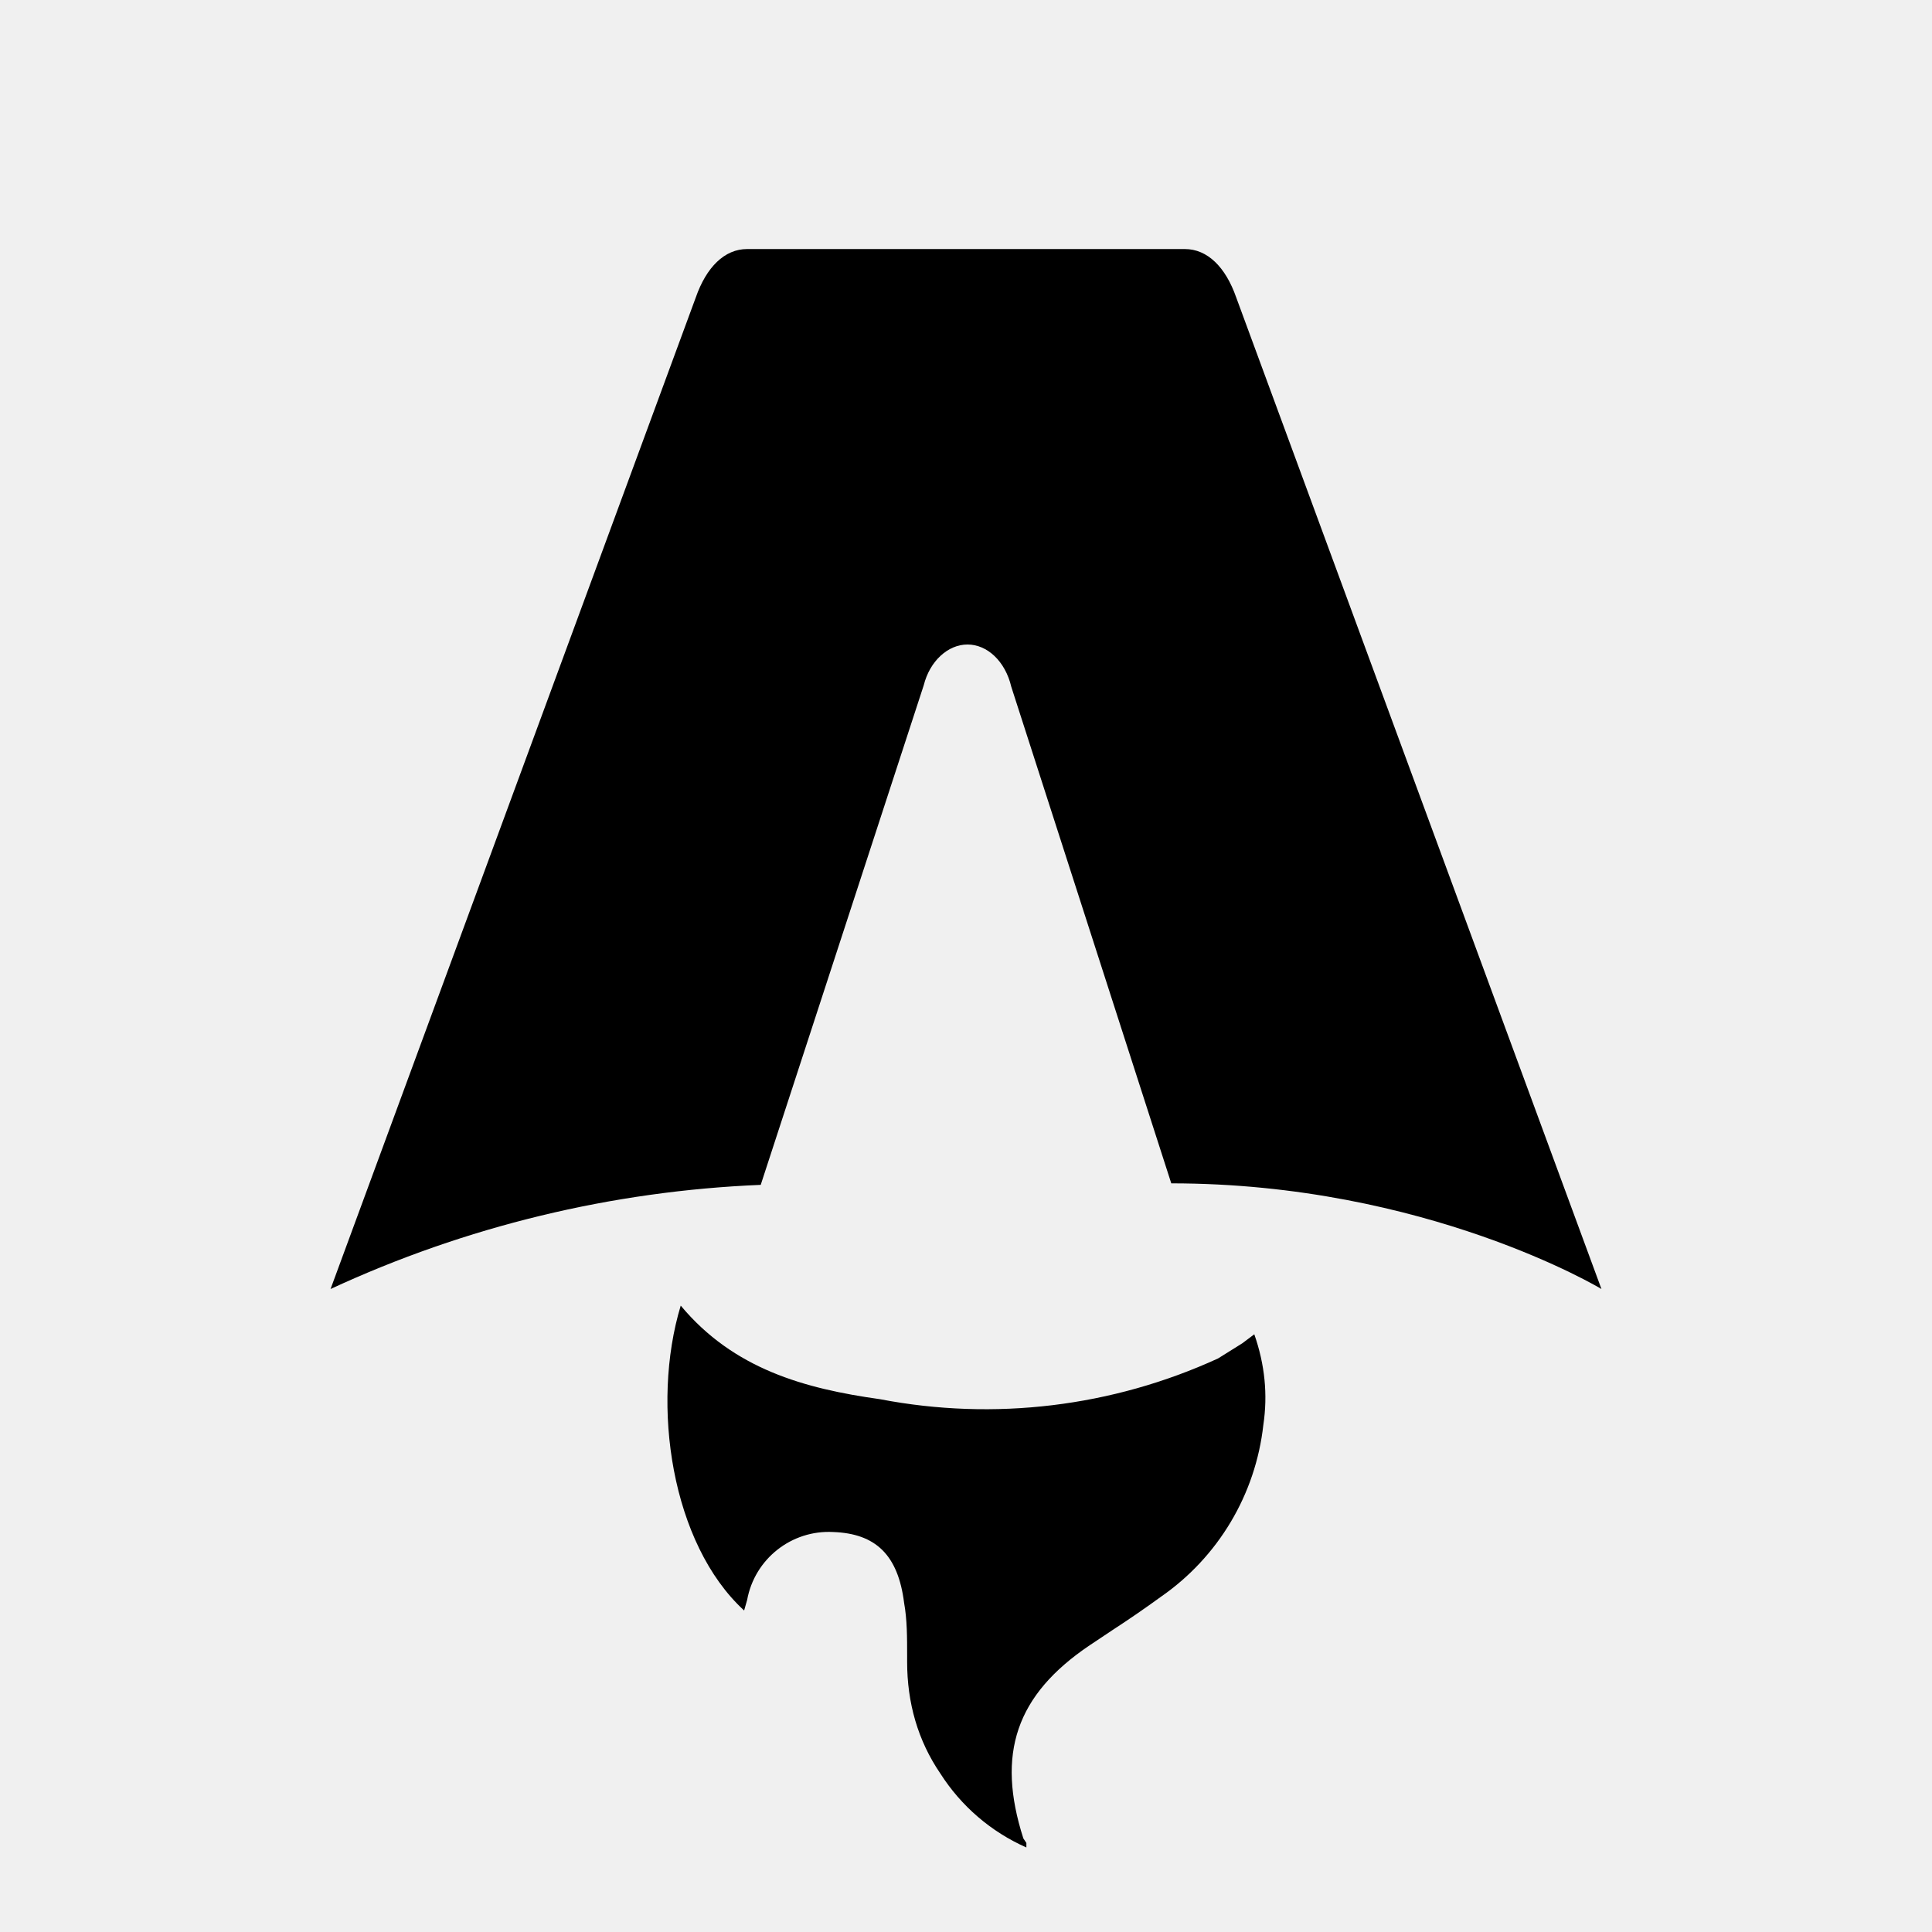
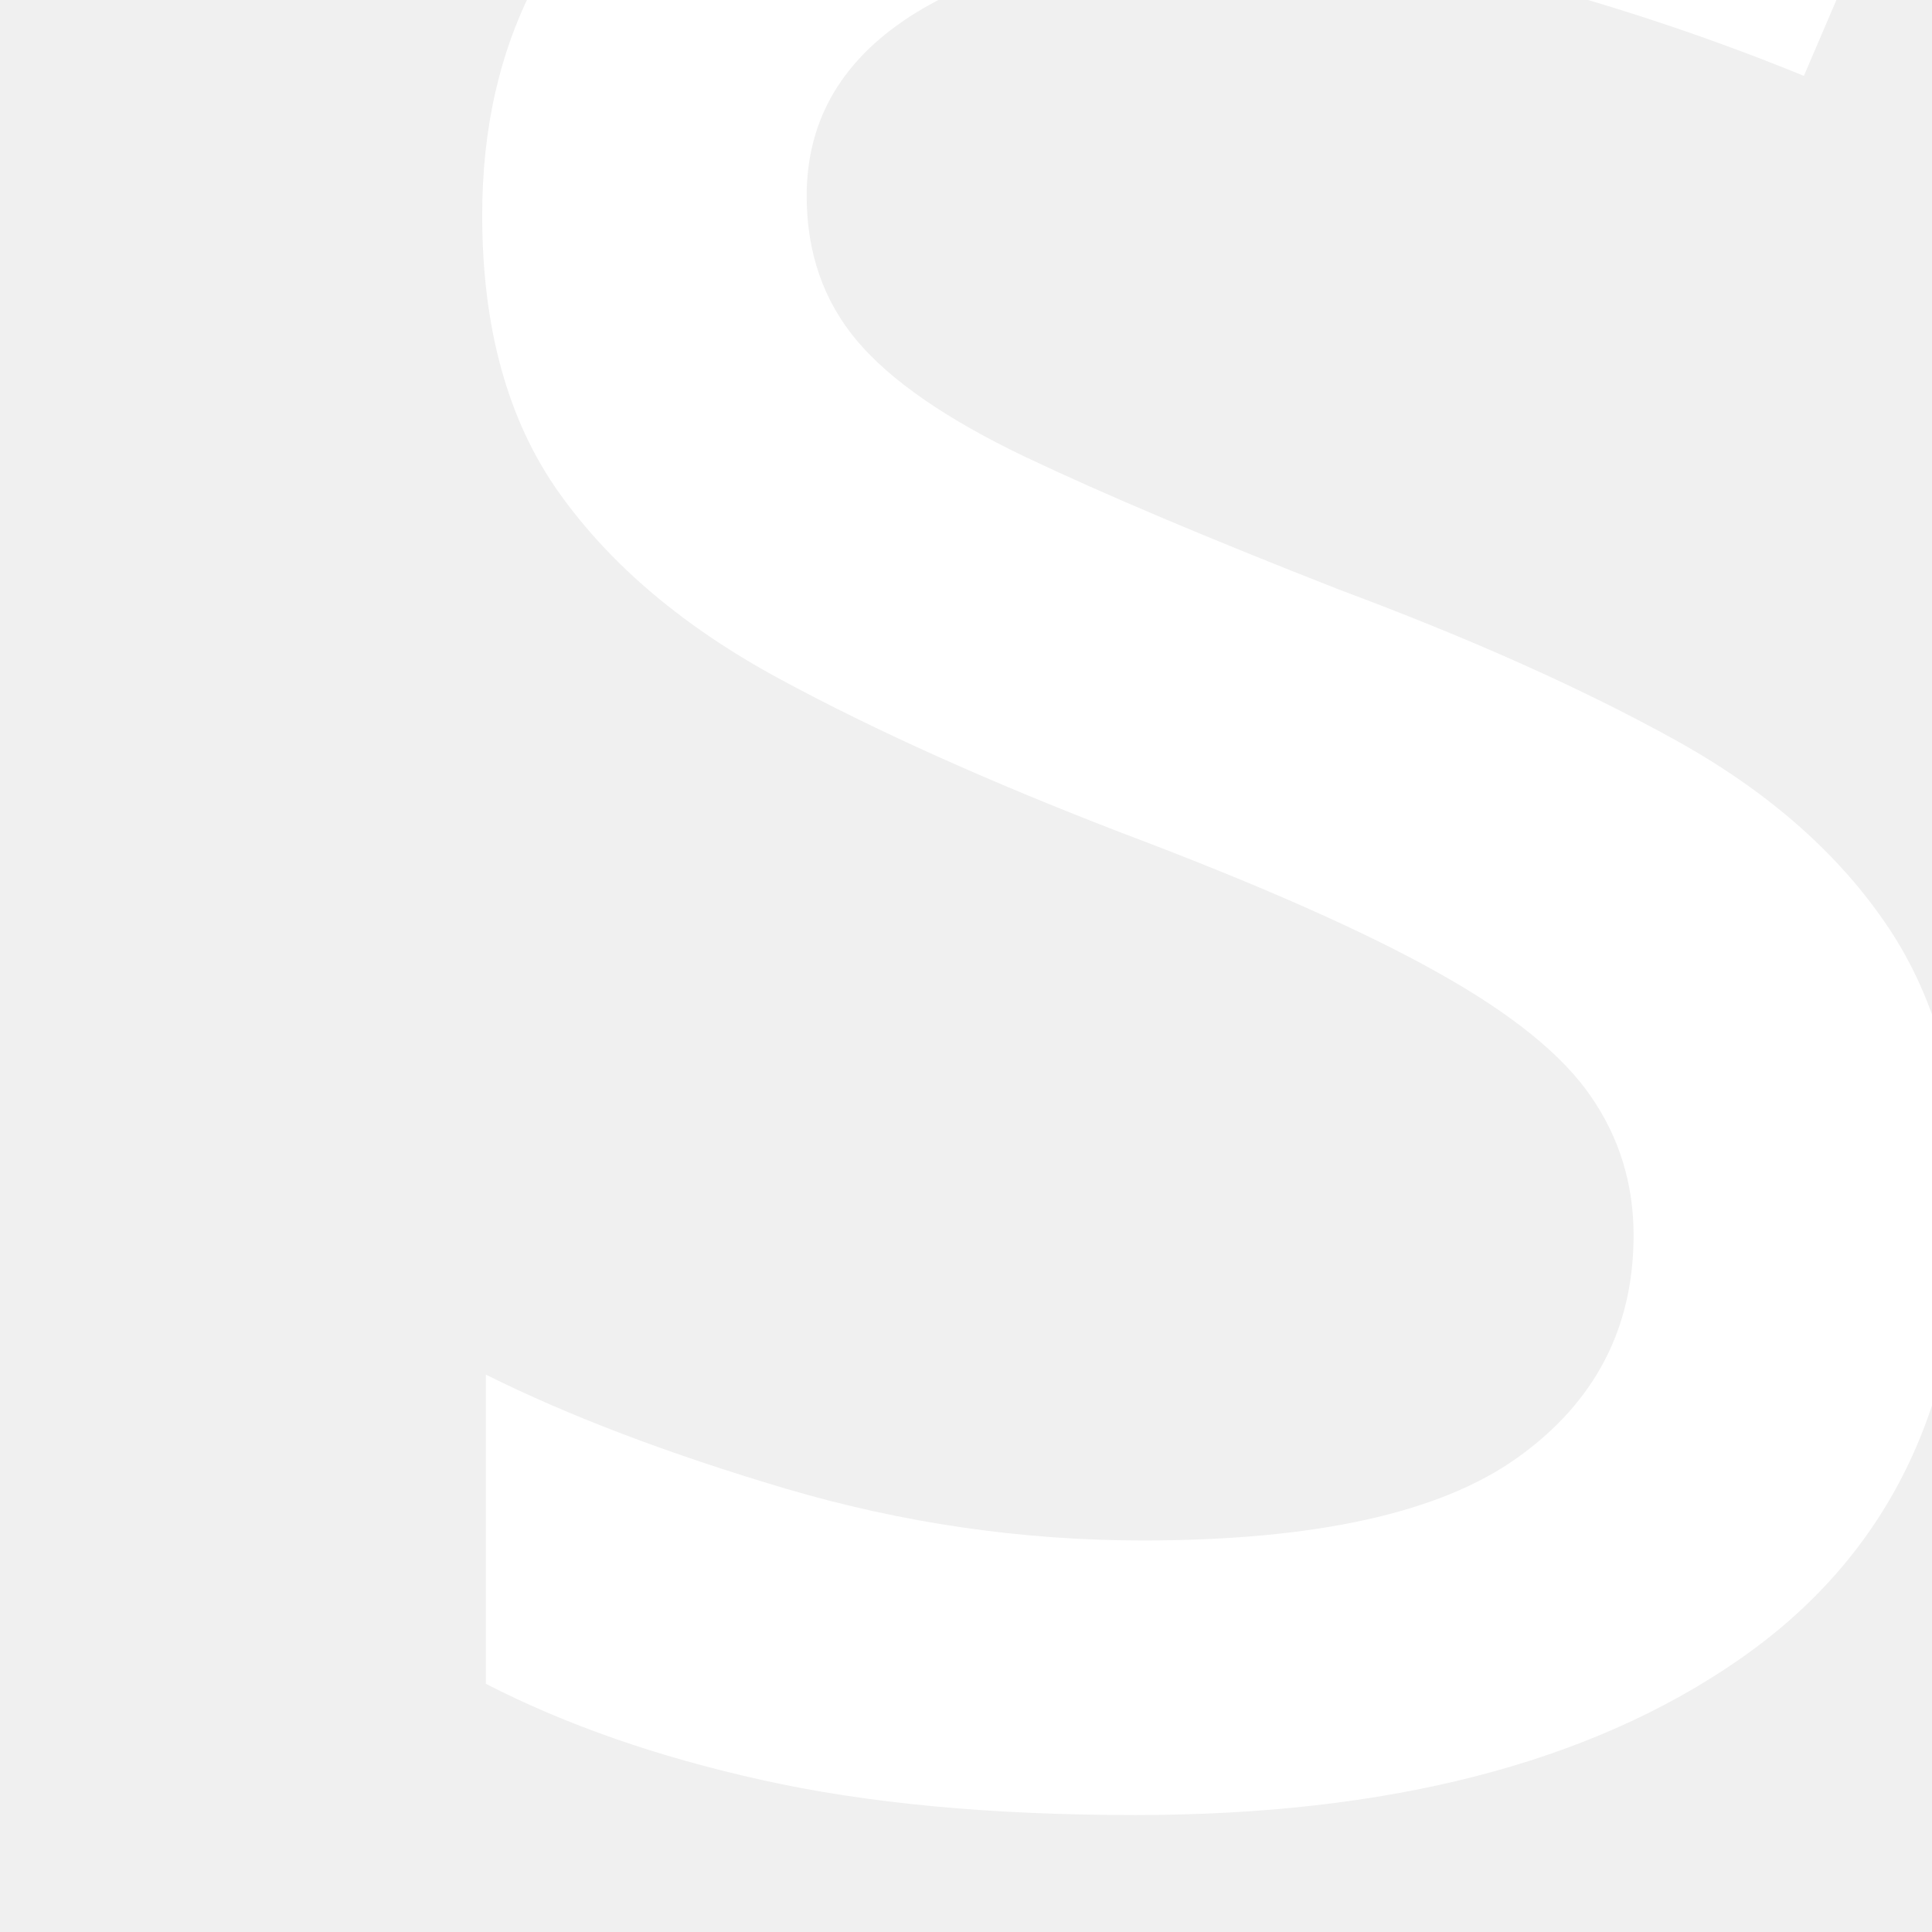
- <svg xmlns="http://www.w3.org/2000/svg" fill="none" viewBox="0 0 128 128">
-   <path d="M50.4 78.5a75.1 75.1 0 0 0-28.5 6.9l24.2-65.7c.7-2 1.9-3.2 3.4-3.2h29c1.5 0 2.7 1.2 3.4 3.2l24.2 65.7s-11.6-7-28.5-7L67 45.5c-.4-1.7-1.6-2.8-2.9-2.8-1.3 0-2.5 1.1-2.9 2.7L50.4 78.5Zm-1.1 28.2Zm-4.2-20.2c-2 6.6-.6 15.8 4.2 20.2a17.5 17.5 0 0 1 .2-.7 5.5 5.5 0 0 1 5.7-4.5c2.8.1 4.3 1.5 4.7 4.7.2 1.1.2 2.3.2 3.5v.4c0 2.7.7 5.2 2.2 7.4a13 13 0 0 0 5.7 4.9v-.3l-.2-.3c-1.8-5.6-.5-9.5 4.4-12.8l1.5-1a73 73 0 0 0 3.2-2.2 16 16 0 0 0 6.8-11.4c.3-2 .1-4-.6-6l-.8.6-1.6 1a37 37 0 0 1-22.4 2.7c-5-.7-9.7-2-13.2-6.2Z" />
+ <svg xmlns="http://www.w3.org/2000/svg" version="1.2" viewBox="0 0 128 128" width="128" height="128">
  <style>
-         path { fill: #000; }
-         @media (prefers-color-scheme: dark) {
-             path { fill: #FFF; }
-         }
-     </style>
+ 		tspan { white-space:pre } 
+ 		.t0 { font-size: 150px;fill: #ffffff;font-weight: 400;font-family: "Newsreader16pt-Regular", "Newsreader 16pt" } 
+ 	</style>
+   <g id="Folder 1">
+     <text id="s" style="transform: matrix(1.707,0,0,1.707,18.878,117.69)">
+       <tspan x="0" y="0" class="t0">s
+ </tspan>
+     </text>
+   </g>
</svg>
